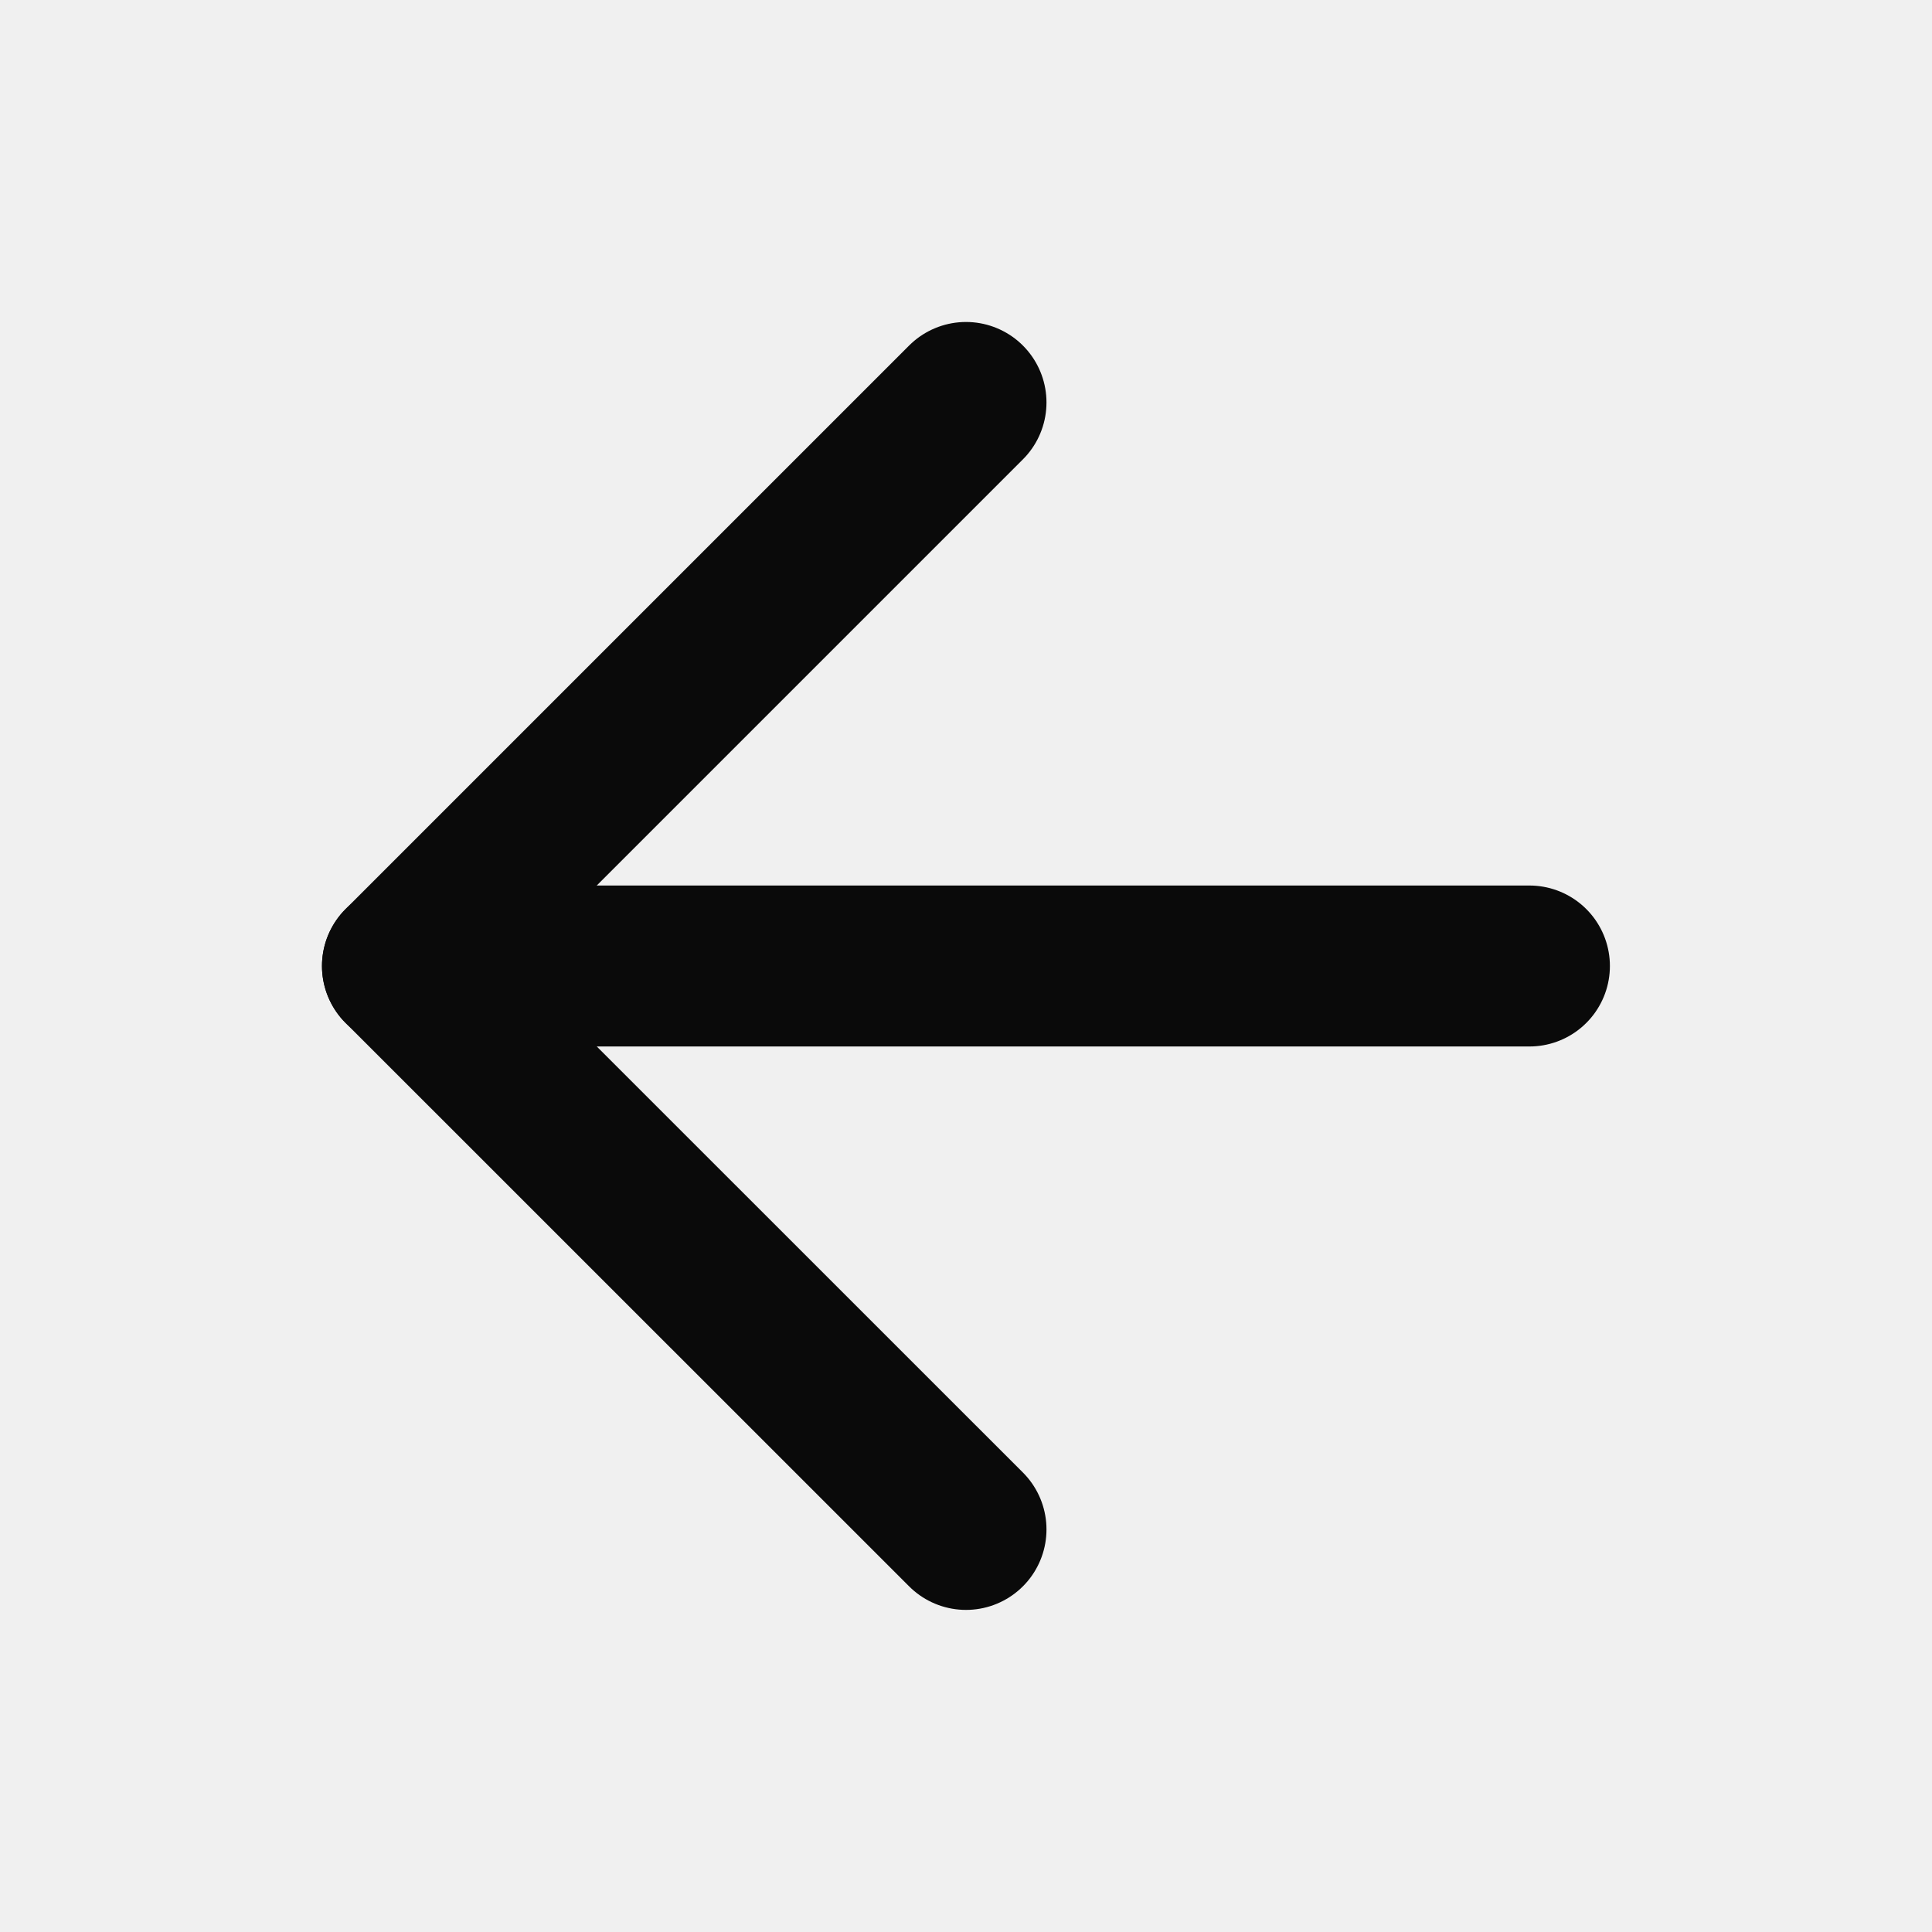
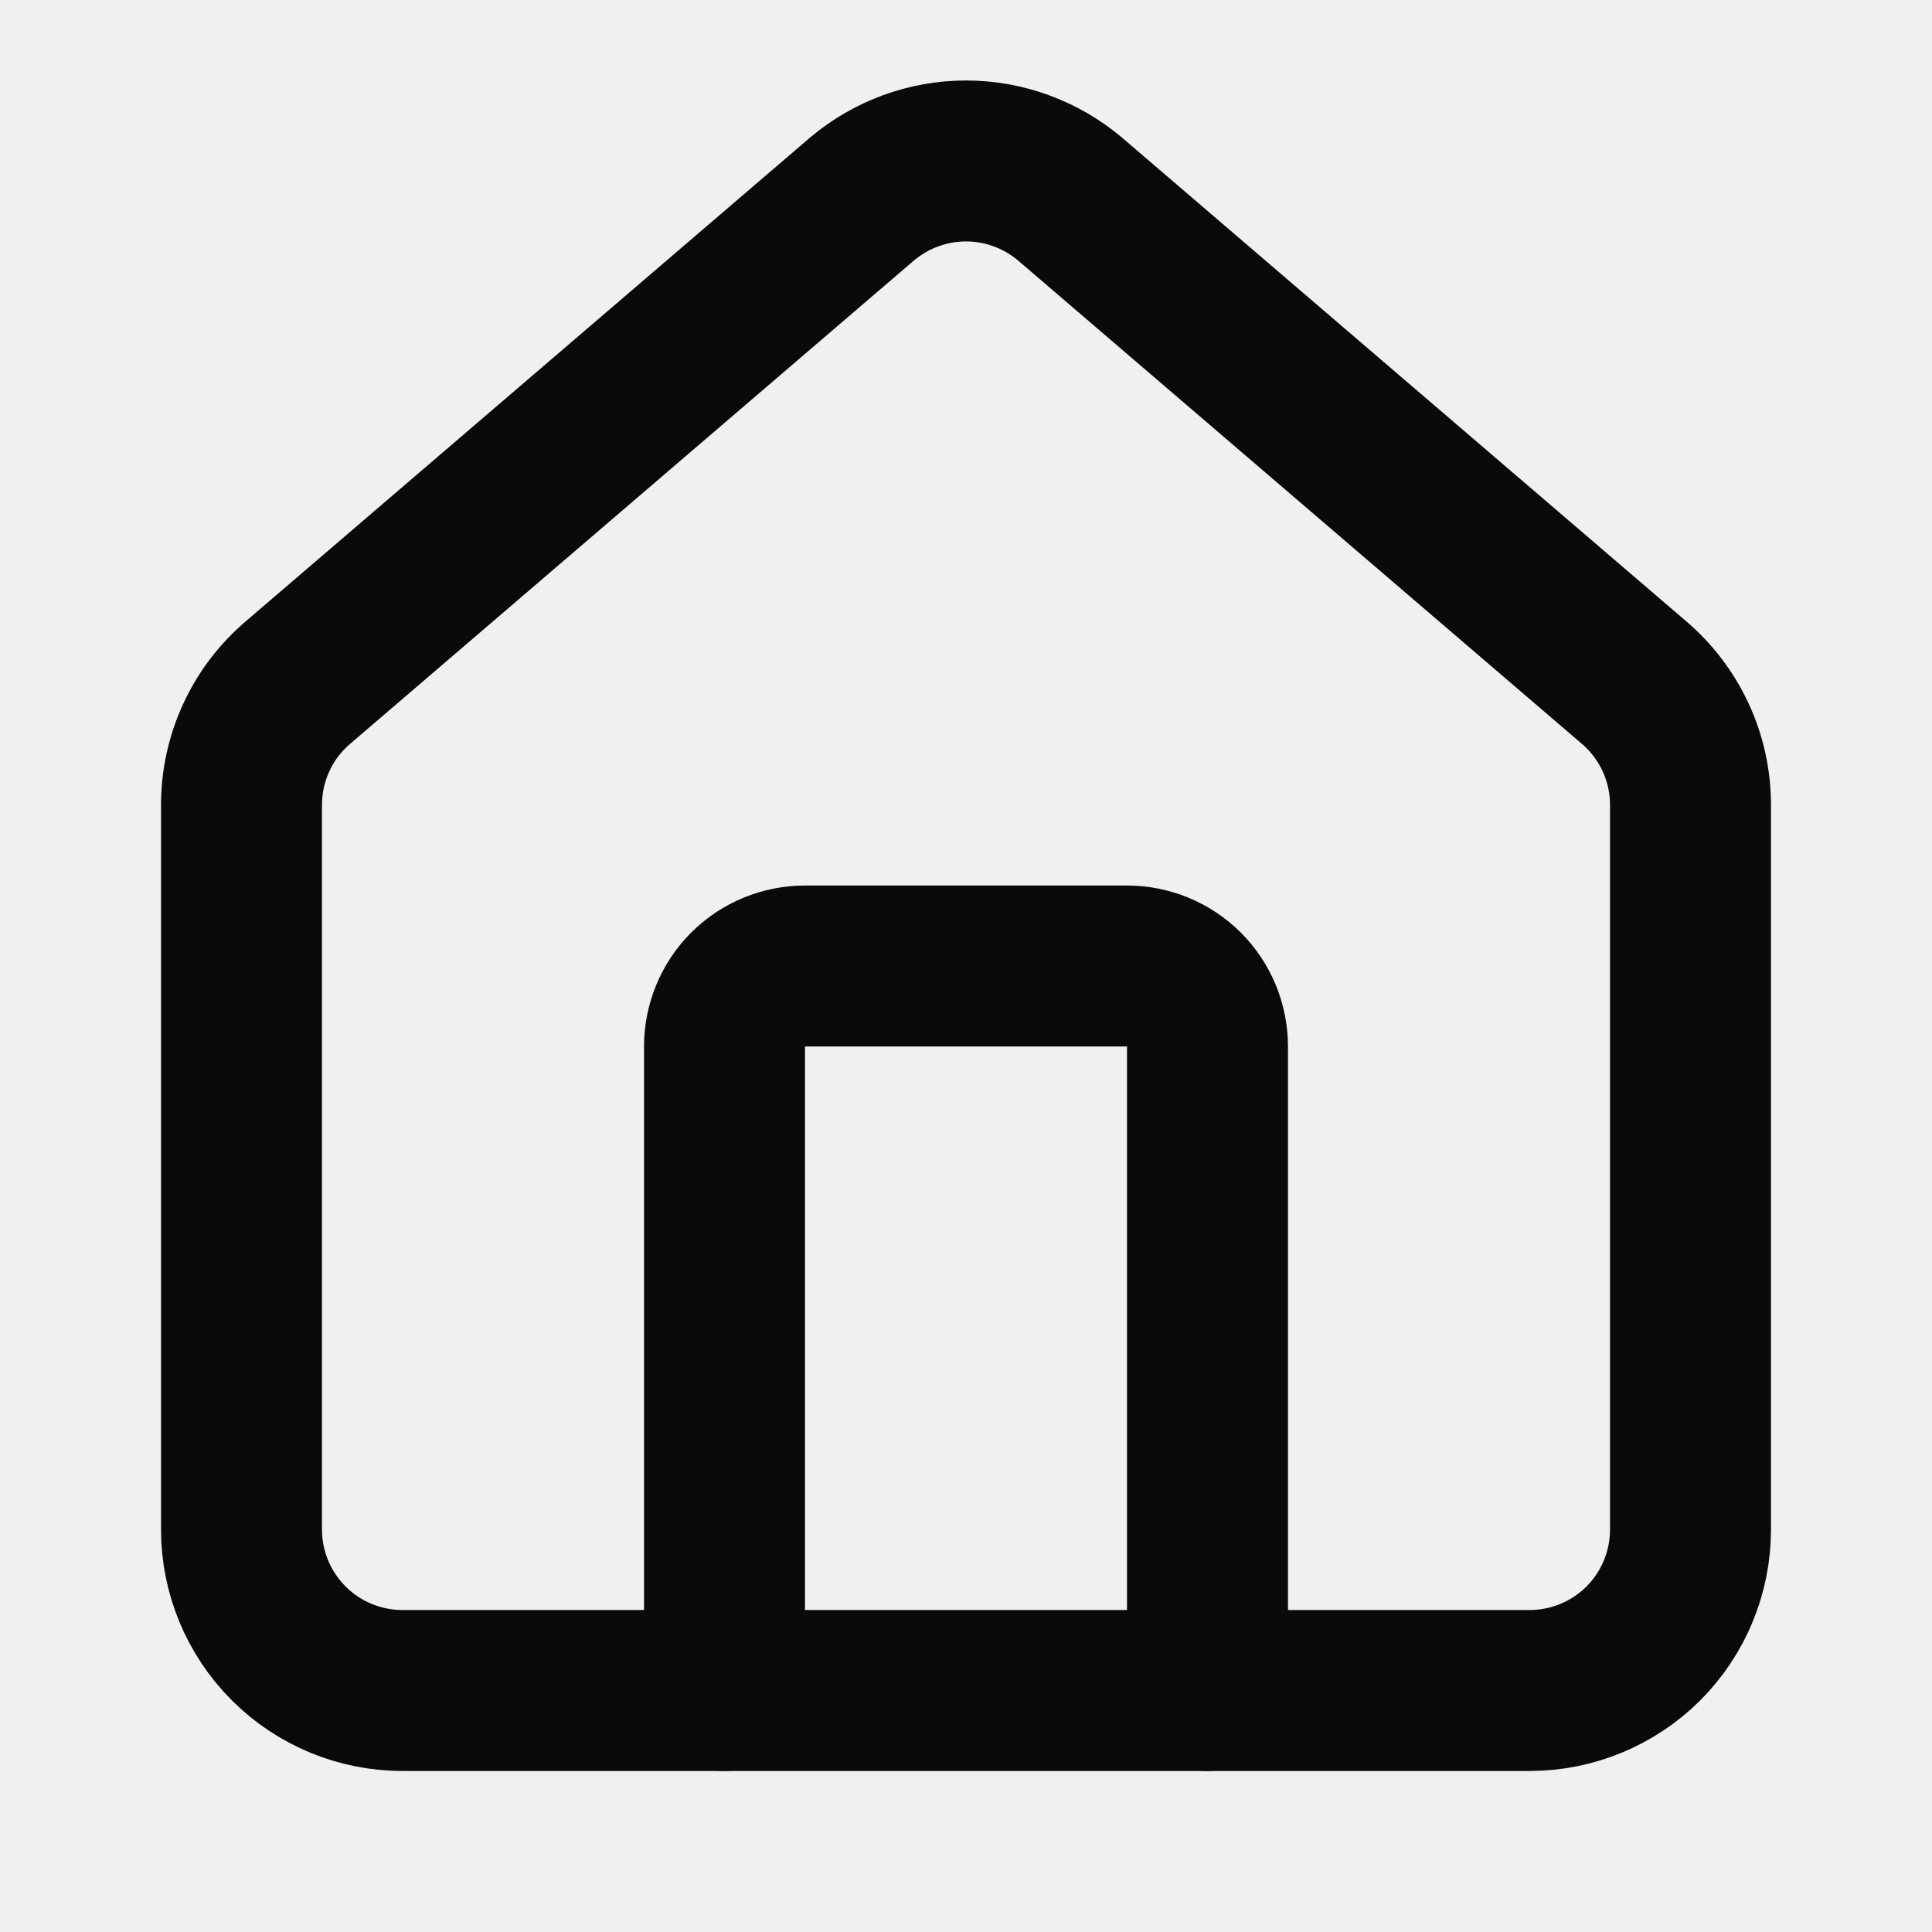
<svg xmlns="http://www.w3.org/2000/svg" width="16" height="16" viewBox="0 0 16 16" fill="none">
-   <path d="M8 12.666L3.333 8L8 3.333" stroke="#0A0A0A" stroke-width="1.333" stroke-linecap="round" stroke-linejoin="round" />
-   <path d="M12.666 8H3.333" stroke="#0A0A0A" stroke-width="1.333" stroke-linecap="round" stroke-linejoin="round" />
+   <g clip-path="url(#clip0_1_4738)">
+     <path d="M10 14V8.667C10 8.49 9.93 8.32 9.805 8.195C9.68 8.07 9.51 8 9.333 8H6.667C6.49 8 6.32 8.07 6.195 8.195C6.07 8.32 6 8.49 6 8.667V14" stroke="#0A0A0A" stroke-width="1.333" stroke-linecap="round" stroke-linejoin="round" />
+     <path d="M2 6.667C2 6.473 2.042 6.281 2.124 6.105C2.205 5.929 2.325 5.773 2.473 5.648L7.139 1.648C7.38 1.445 7.685 1.333 8 1.333C8.315 1.333 8.62 1.445 8.861 1.648L13.527 5.648C13.675 5.773 13.794 5.929 13.876 6.105C13.958 6.281 14 6.473 14 6.667V12.667C14 13.02 13.86 13.359 13.61 13.61C13.359 13.86 13.02 14 12.667 14H3.333C2.98 14 2.641 13.86 2.391 13.61C2.14 13.359 2 13.02 2 12.667V6.667Z" stroke="#0A0A0A" stroke-width="1.333" stroke-linecap="round" stroke-linejoin="round" />
+   </g>
+   <defs>
+     <clipPath id="clip0_1_4738">
+       <rect width="16" height="16" fill="white" />
+     </clipPath>
+   </defs>
</svg>
